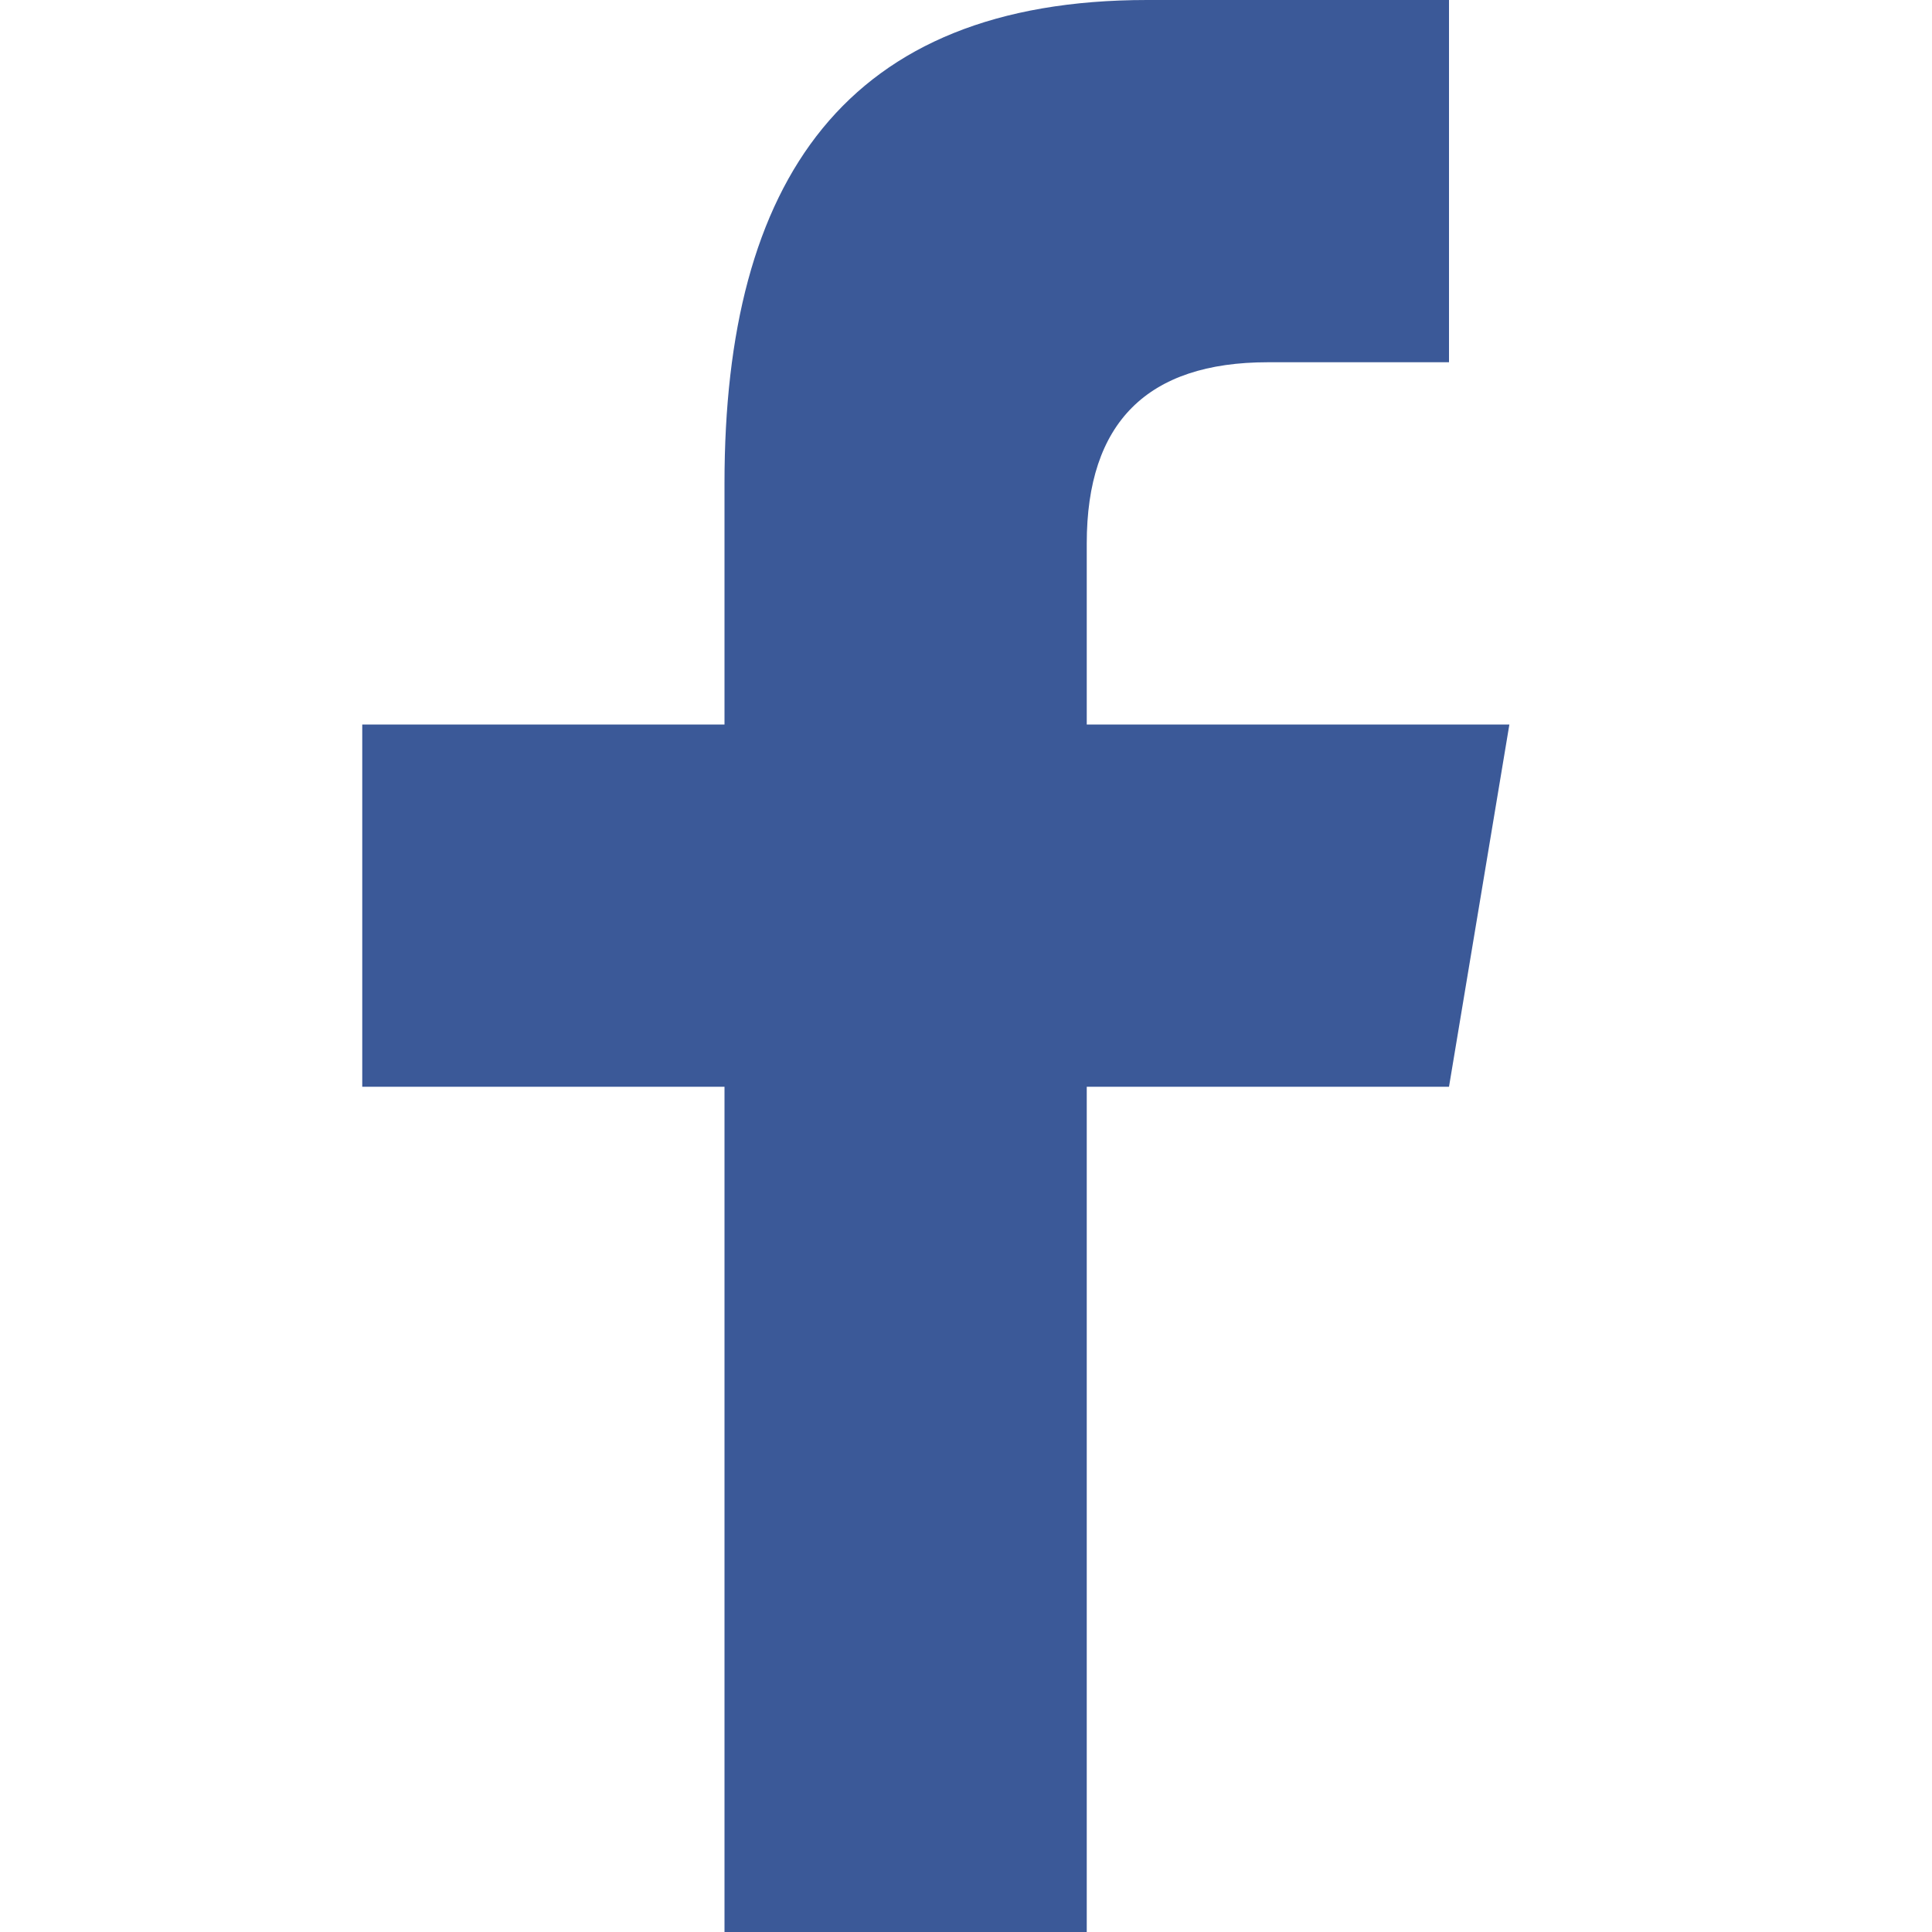
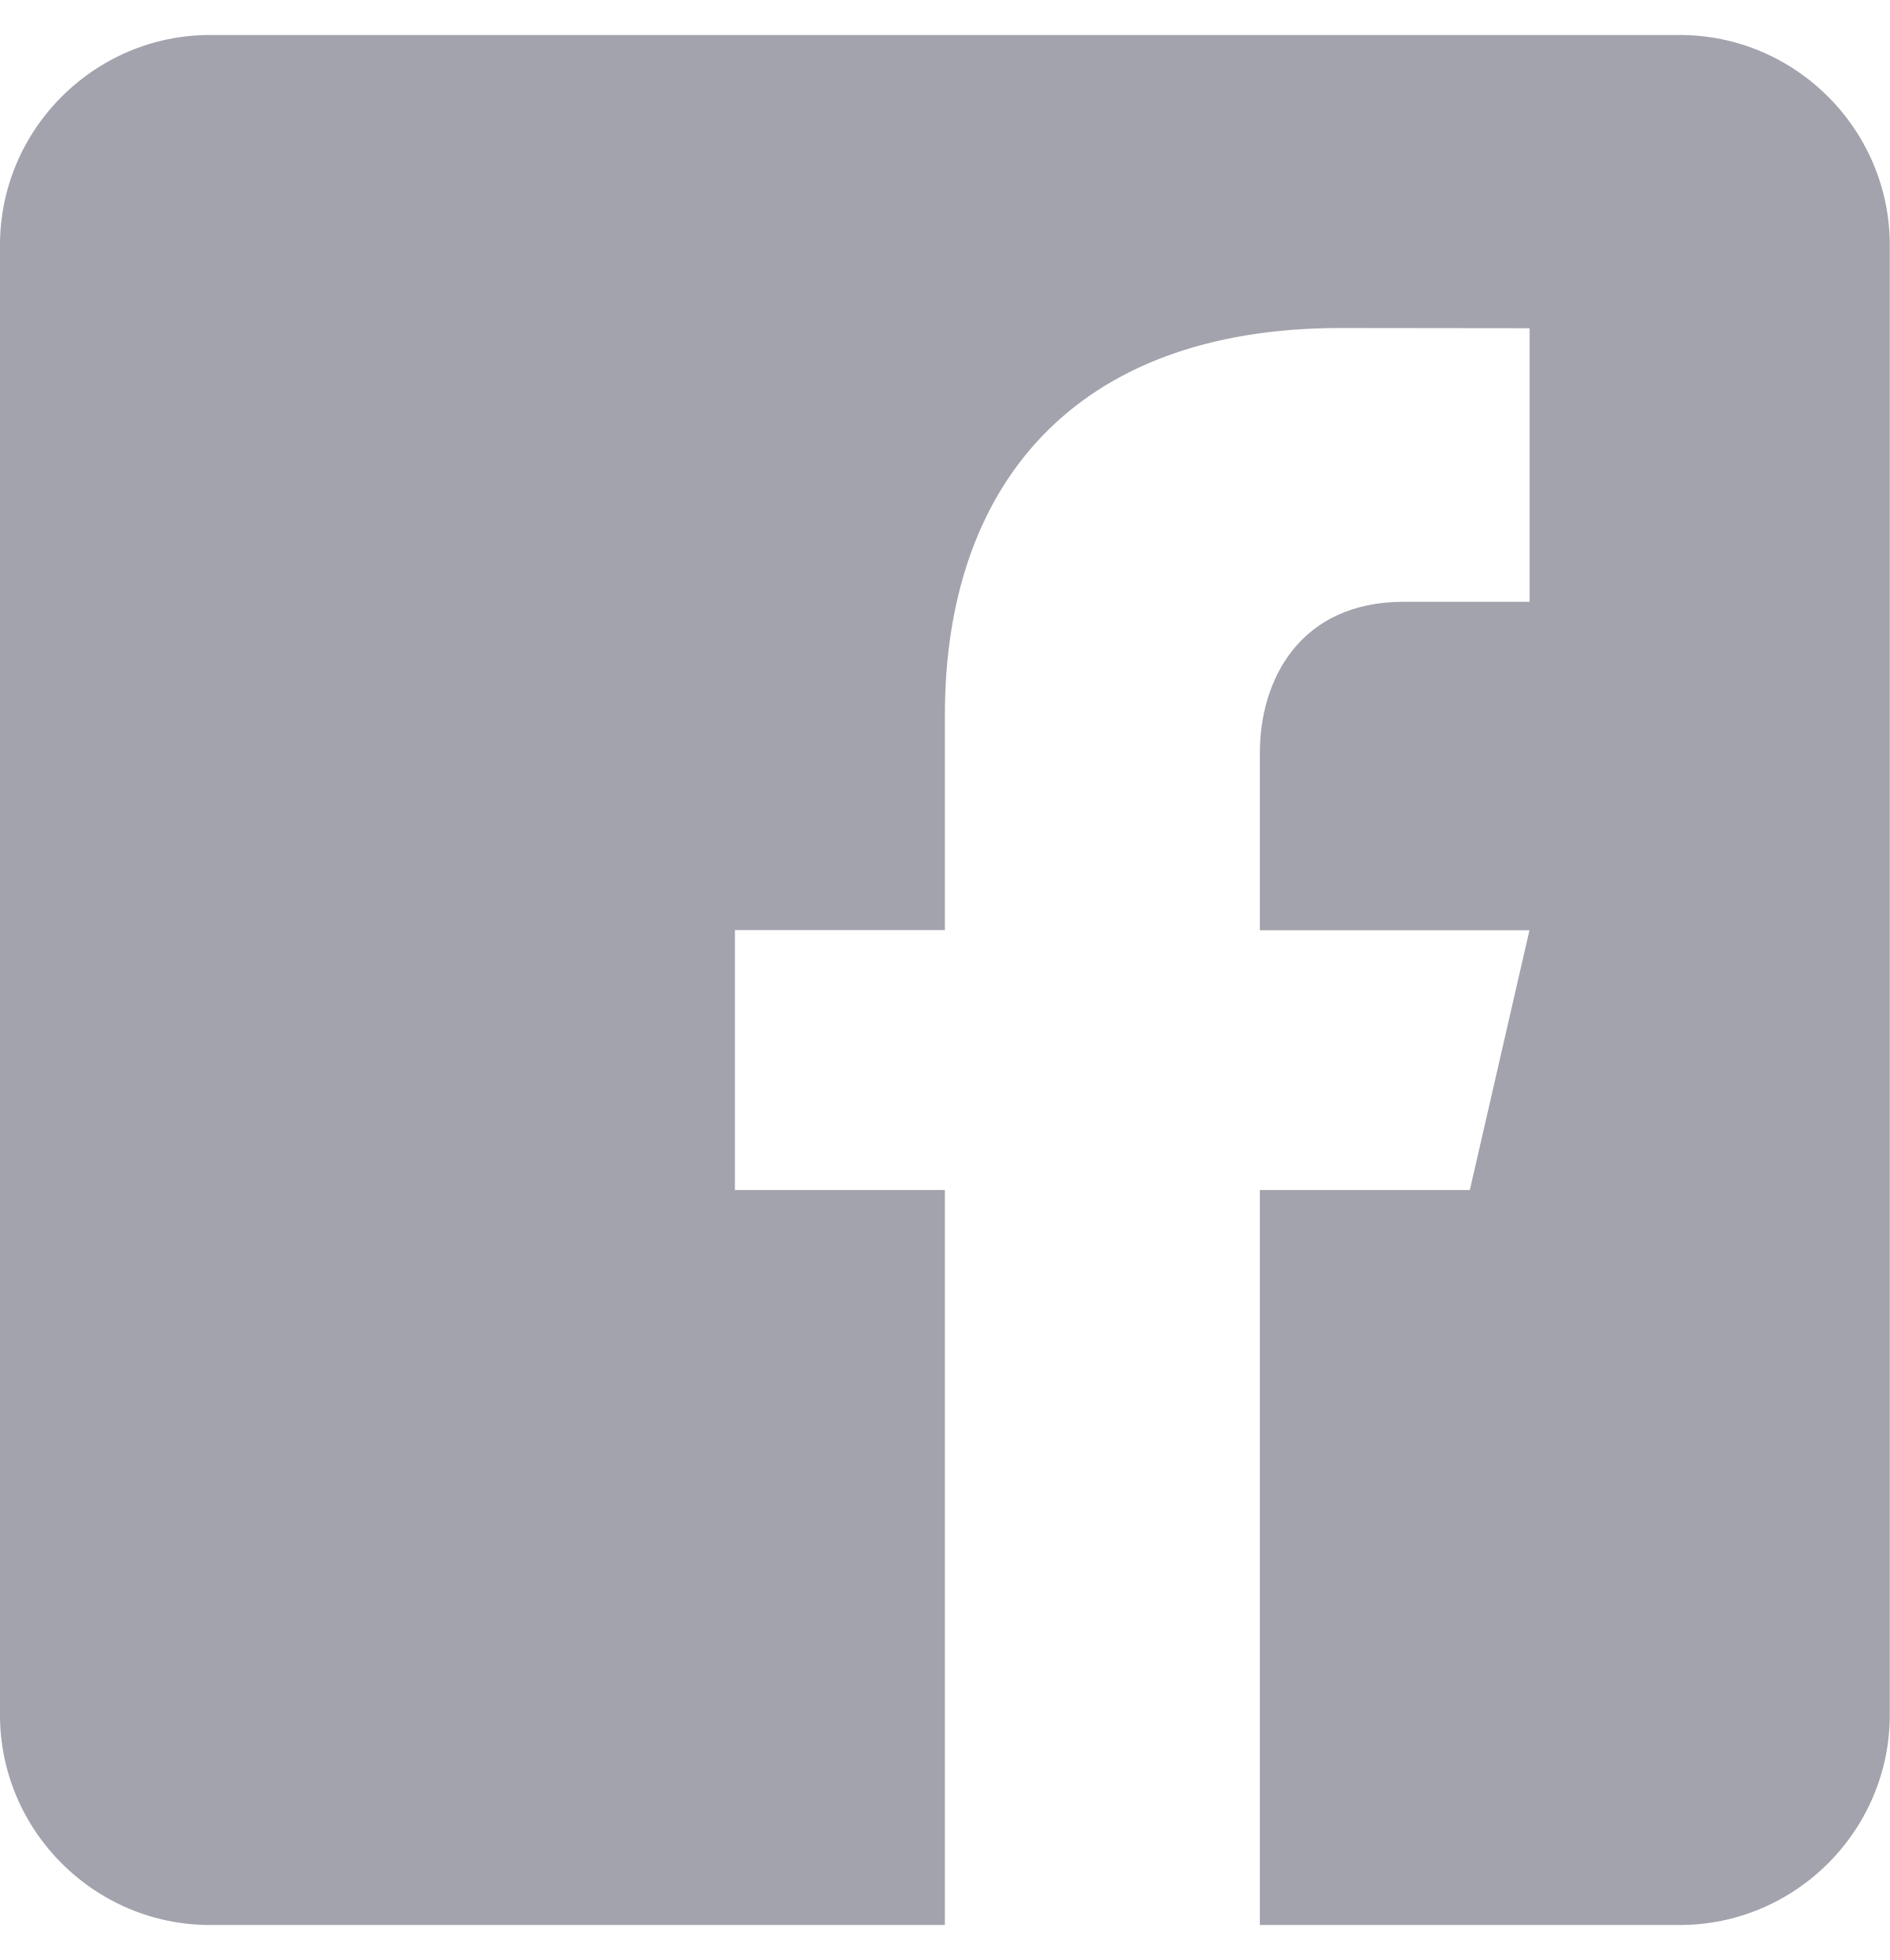
- <svg xmlns="http://www.w3.org/2000/svg" enable-background="new 0 0 32 32" height="32px" id="Layer_1" version="1.0" viewBox="0 0 32 32" width="32px" xml:space="preserve">
-   <path d="M18,32V18h6l1-6h-7V9c0-2,1.002-3,3-3h3V0c-1,0-3.24,0-5,0c-5,0-7,3-7,8v4H6v6h6v14H18z" fill="#3B5998" id="f_1_" />
-   <g />
-   <g />
-   <g />
-   <g />
-   <g />
-   <g />
+ <svg xmlns="http://www.w3.org/2000/svg" width="27px" height="28px" viewBox="0 0 27 28" version="1.1">
+   <defs />
+   <g id="Prize-Variaton-V7" stroke="none" stroke-width="1" fill="none" fill-rule="evenodd">
+     <g id="01-Challenge-Details-" transform="translate(-584, -790)" fill="#A3A3AD">
+       <g id="footer" transform="translate(1, 668)">
+         <path d="M607,122.5 L586,122.5 C584.35,122.5 583,123.85 583,125.5 L583,146.5 C583,148.151 584.35,149.5 586,149.5 L596.5,149.5 L596.5,139 L593.5,139 L593.5,135.287 L596.5,135.287 L596.5,132.213 C596.5,128.966 598.318,126.686 602.149,126.686 L604.854,126.689 L604.854,130.597 L603.058,130.597 C601.567,130.597 601,131.716 601,132.754 L601,135.289 L604.852,135.289 L604,139 L601,139 L601,149.5 L607,149.5 C608.65,149.5 610,148.151 610,146.5 L610,125.5 C610,123.85 608.65,122.5 607,122.5 L607,122.5 Z" id="icon-facebook" />
+       </g>
+     </g>
+   </g>
</svg>
